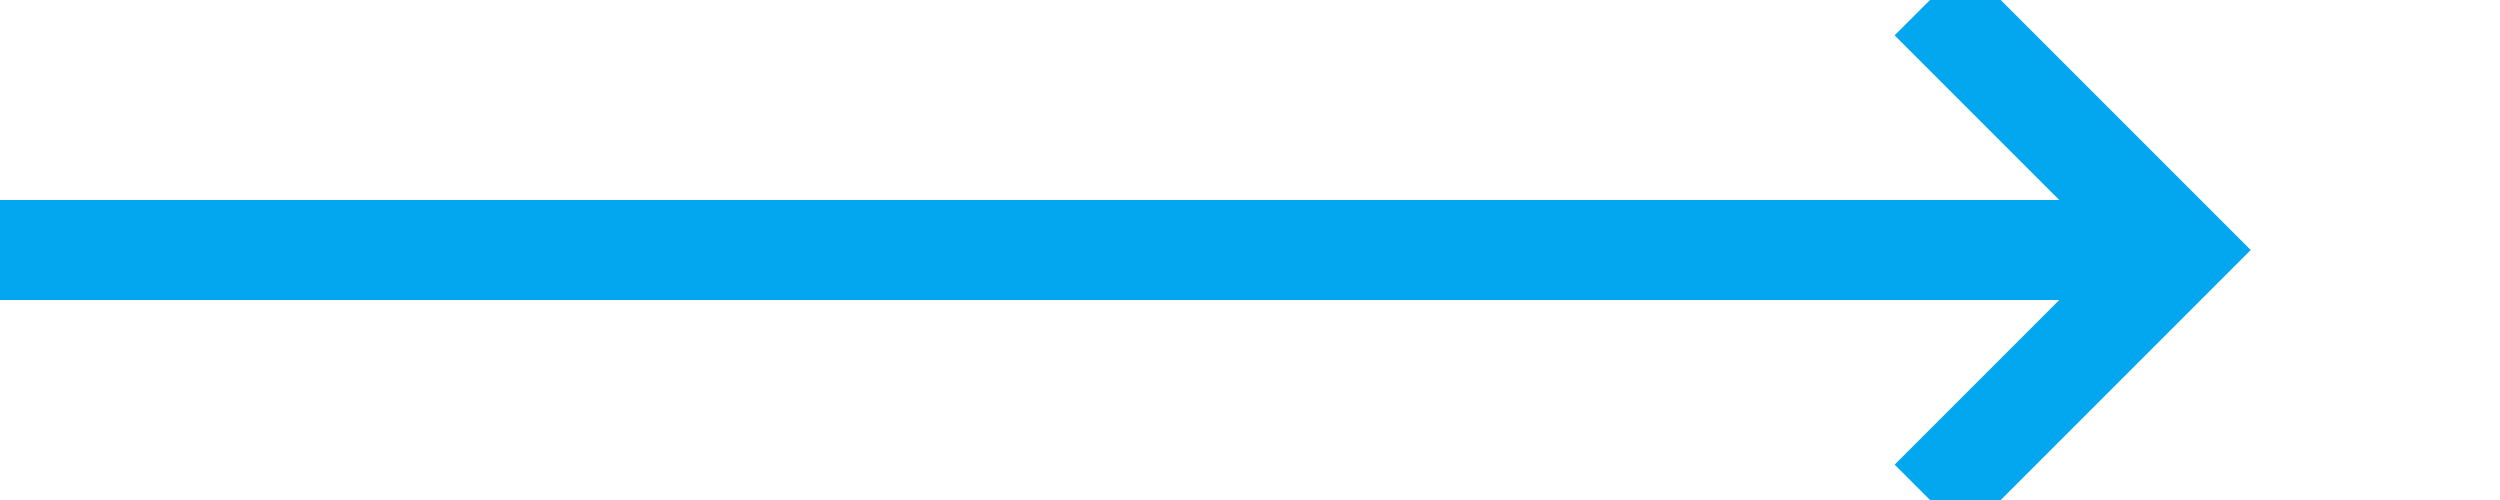
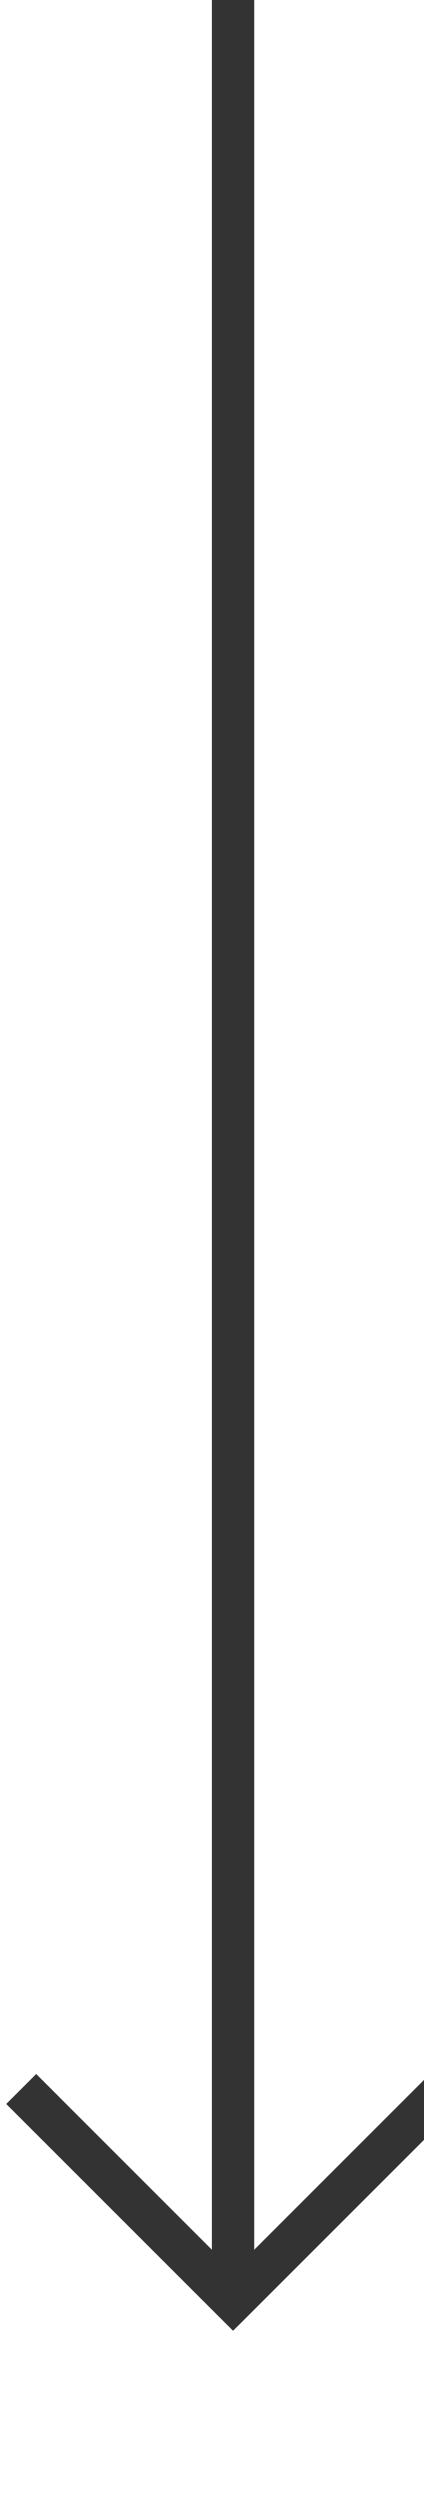
- <svg xmlns="http://www.w3.org/2000/svg" version="1.1" width="50px" height="10px" preserveAspectRatio="xMinYMid meet" viewBox="305 677  50 8">
-   <path d="M 305 681  L 348 681  " stroke-width="2" stroke="#02a7f0" fill="none" />
-   <path d="M 342.893 676.707  L 347.186 681  L 342.893 685.293  L 344.307 686.707  L 349.307 681.707  L 350.014 681  L 349.307 680.293  L 344.307 675.293  L 342.893 676.707  Z " fill-rule="nonzero" fill="#02a7f0" stroke="none" />
+ <svg xmlns="http://www.w3.org/2000/svg" version="1.1" width="10px" height="59px" preserveAspectRatio="xMidYMin meet" viewBox="326 1251  8 59">
+   <path d="M 330.5 1251  L 330.5 1305  " stroke-width="1" stroke="#333333" fill="none" />
+   <path d="M 335.146 1299.946  L 330.5 1304.593  L 325.854 1299.946  L 325.146 1300.654  L 330.146 1305.654  L 330.5 1306.007  L 330.854 1305.654  L 335.854 1300.654  L 335.146 1299.946  Z " fill-rule="nonzero" fill="#333333" stroke="none" />
</svg>
